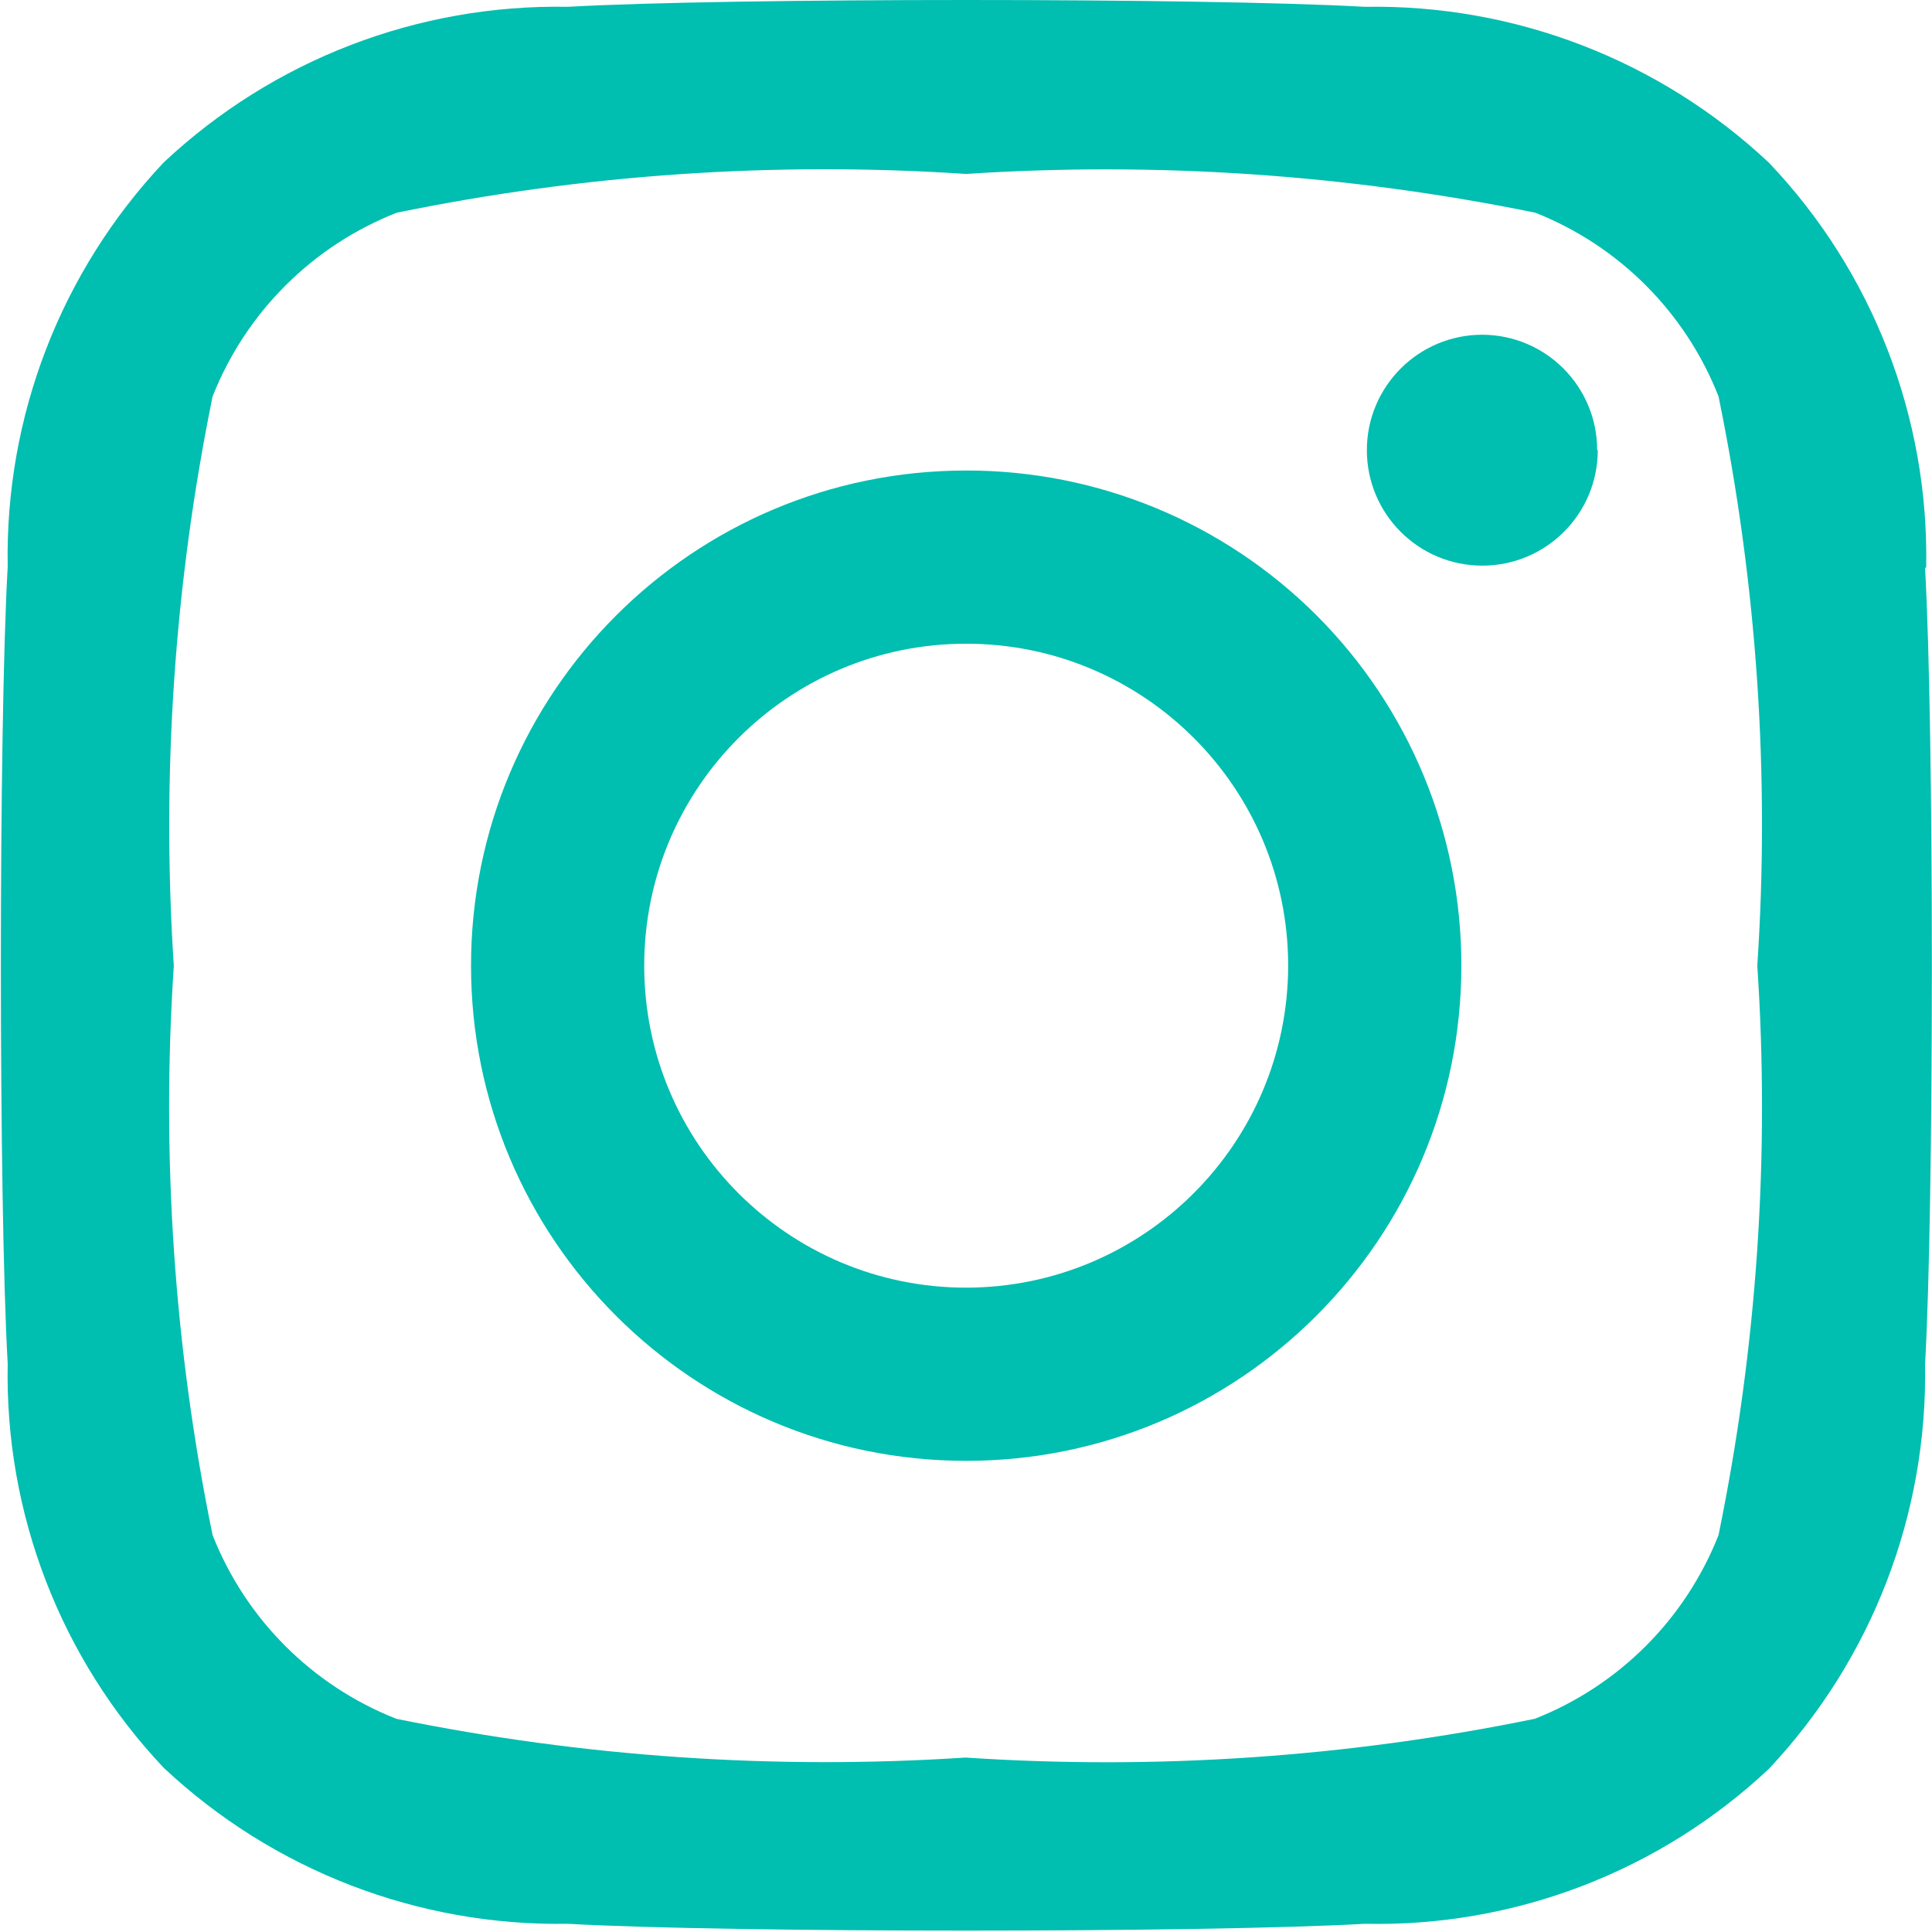
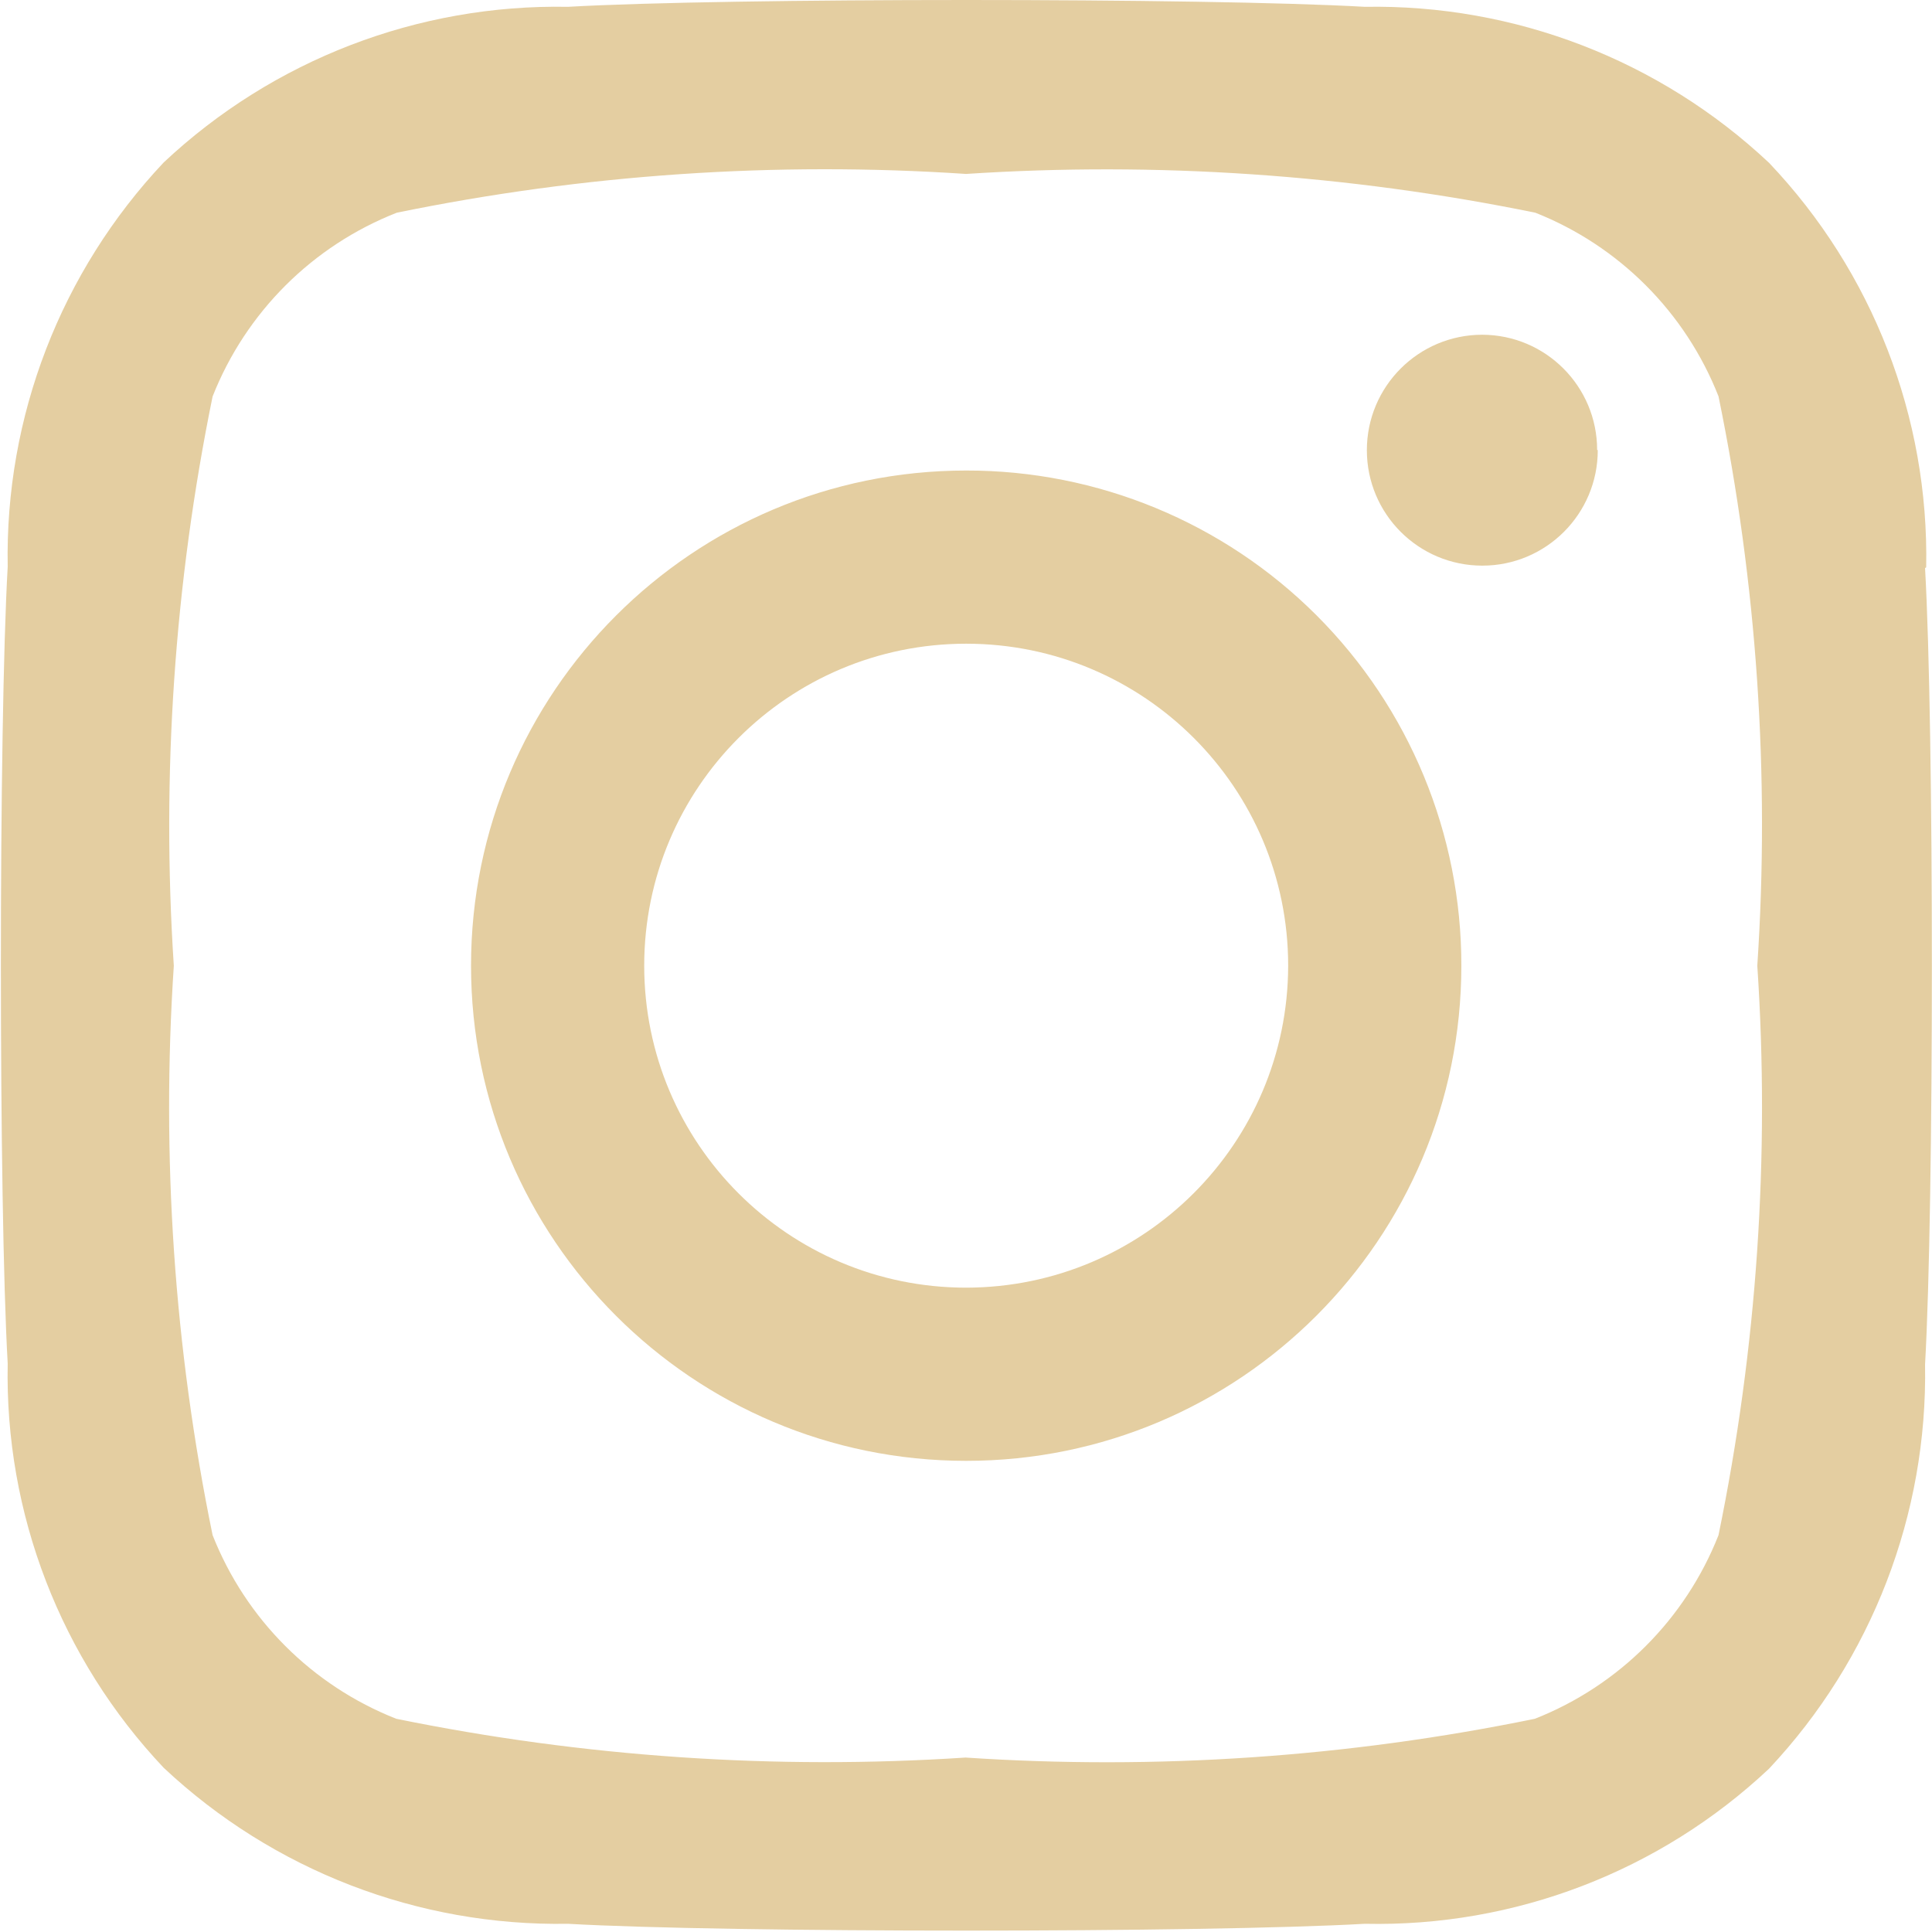
<svg xmlns="http://www.w3.org/2000/svg" width="15.295" height="15.291" viewBox="0 0 15.295 15.291">
-   <path id="Icon_awesome-instagram" data-name="Icon awesome-instagram" d="M7.644,5.963a3.92,3.92,0,1,0,3.92,3.92A3.914,3.914,0,0,0,7.644,5.963Zm0,6.469a2.549,2.549,0,1,1,2.549-2.549,2.553,2.553,0,0,1-2.549,2.549Zm5-6.63a.914.914,0,1,1-.914-.914A.912.912,0,0,1,12.639,5.8Zm2.6.928A4.525,4.525,0,0,0,14,3.527a4.555,4.555,0,0,0-3.2-1.235c-1.262-.072-5.046-.072-6.309,0a4.549,4.549,0,0,0-3.2,1.232,4.54,4.54,0,0,0-1.235,3.2c-.072,1.262-.072,5.046,0,6.309a4.525,4.525,0,0,0,1.235,3.2,4.561,4.561,0,0,0,3.2,1.235c1.262.072,5.046.072,6.309,0A4.525,4.525,0,0,0,14,16.24a4.555,4.555,0,0,0,1.235-3.2c.072-1.262.072-5.043,0-6.305ZM13.6,14.391a2.58,2.58,0,0,1-1.454,1.454,16.852,16.852,0,0,1-4.507.307,16.983,16.983,0,0,1-4.507-.307,2.58,2.58,0,0,1-1.454-1.454,16.852,16.852,0,0,1-.307-4.507,16.983,16.983,0,0,1,.307-4.507A2.58,2.58,0,0,1,3.136,3.922a16.852,16.852,0,0,1,4.507-.307,16.984,16.984,0,0,1,4.507.307A2.58,2.58,0,0,1,13.6,5.376a16.852,16.852,0,0,1,.307,4.507A16.842,16.842,0,0,1,13.6,14.391Z" transform="translate(0.005 -2.238)" fill="#00beb0" />
+   <path id="Icon_awesome-instagram" data-name="Icon awesome-instagram" d="M7.644,5.963a3.92,3.92,0,1,0,3.92,3.92A3.914,3.914,0,0,0,7.644,5.963Zm0,6.469a2.549,2.549,0,1,1,2.549-2.549,2.553,2.553,0,0,1-2.549,2.549Zm5-6.63a.914.914,0,1,1-.914-.914A.912.912,0,0,1,12.639,5.8Zm2.6.928A4.525,4.525,0,0,0,14,3.527a4.555,4.555,0,0,0-3.2-1.235c-1.262-.072-5.046-.072-6.309,0a4.549,4.549,0,0,0-3.2,1.232,4.54,4.54,0,0,0-1.235,3.2c-.072,1.262-.072,5.046,0,6.309a4.525,4.525,0,0,0,1.235,3.2,4.561,4.561,0,0,0,3.2,1.235c1.262.072,5.046.072,6.309,0A4.525,4.525,0,0,0,14,16.24a4.555,4.555,0,0,0,1.235-3.2c.072-1.262.072-5.043,0-6.305ZM13.6,14.391a2.58,2.58,0,0,1-1.454,1.454,16.852,16.852,0,0,1-4.507.307,16.983,16.983,0,0,1-4.507-.307,2.58,2.58,0,0,1-1.454-1.454,16.852,16.852,0,0,1-.307-4.507,16.983,16.983,0,0,1,.307-4.507A2.58,2.58,0,0,1,3.136,3.922a16.852,16.852,0,0,1,4.507-.307,16.984,16.984,0,0,1,4.507.307A2.58,2.58,0,0,1,13.6,5.376a16.852,16.852,0,0,1,.307,4.507A16.842,16.842,0,0,1,13.6,14.391Z" transform="translate(0.005 -2.238)" fill="#e4cea1" />
</svg>
